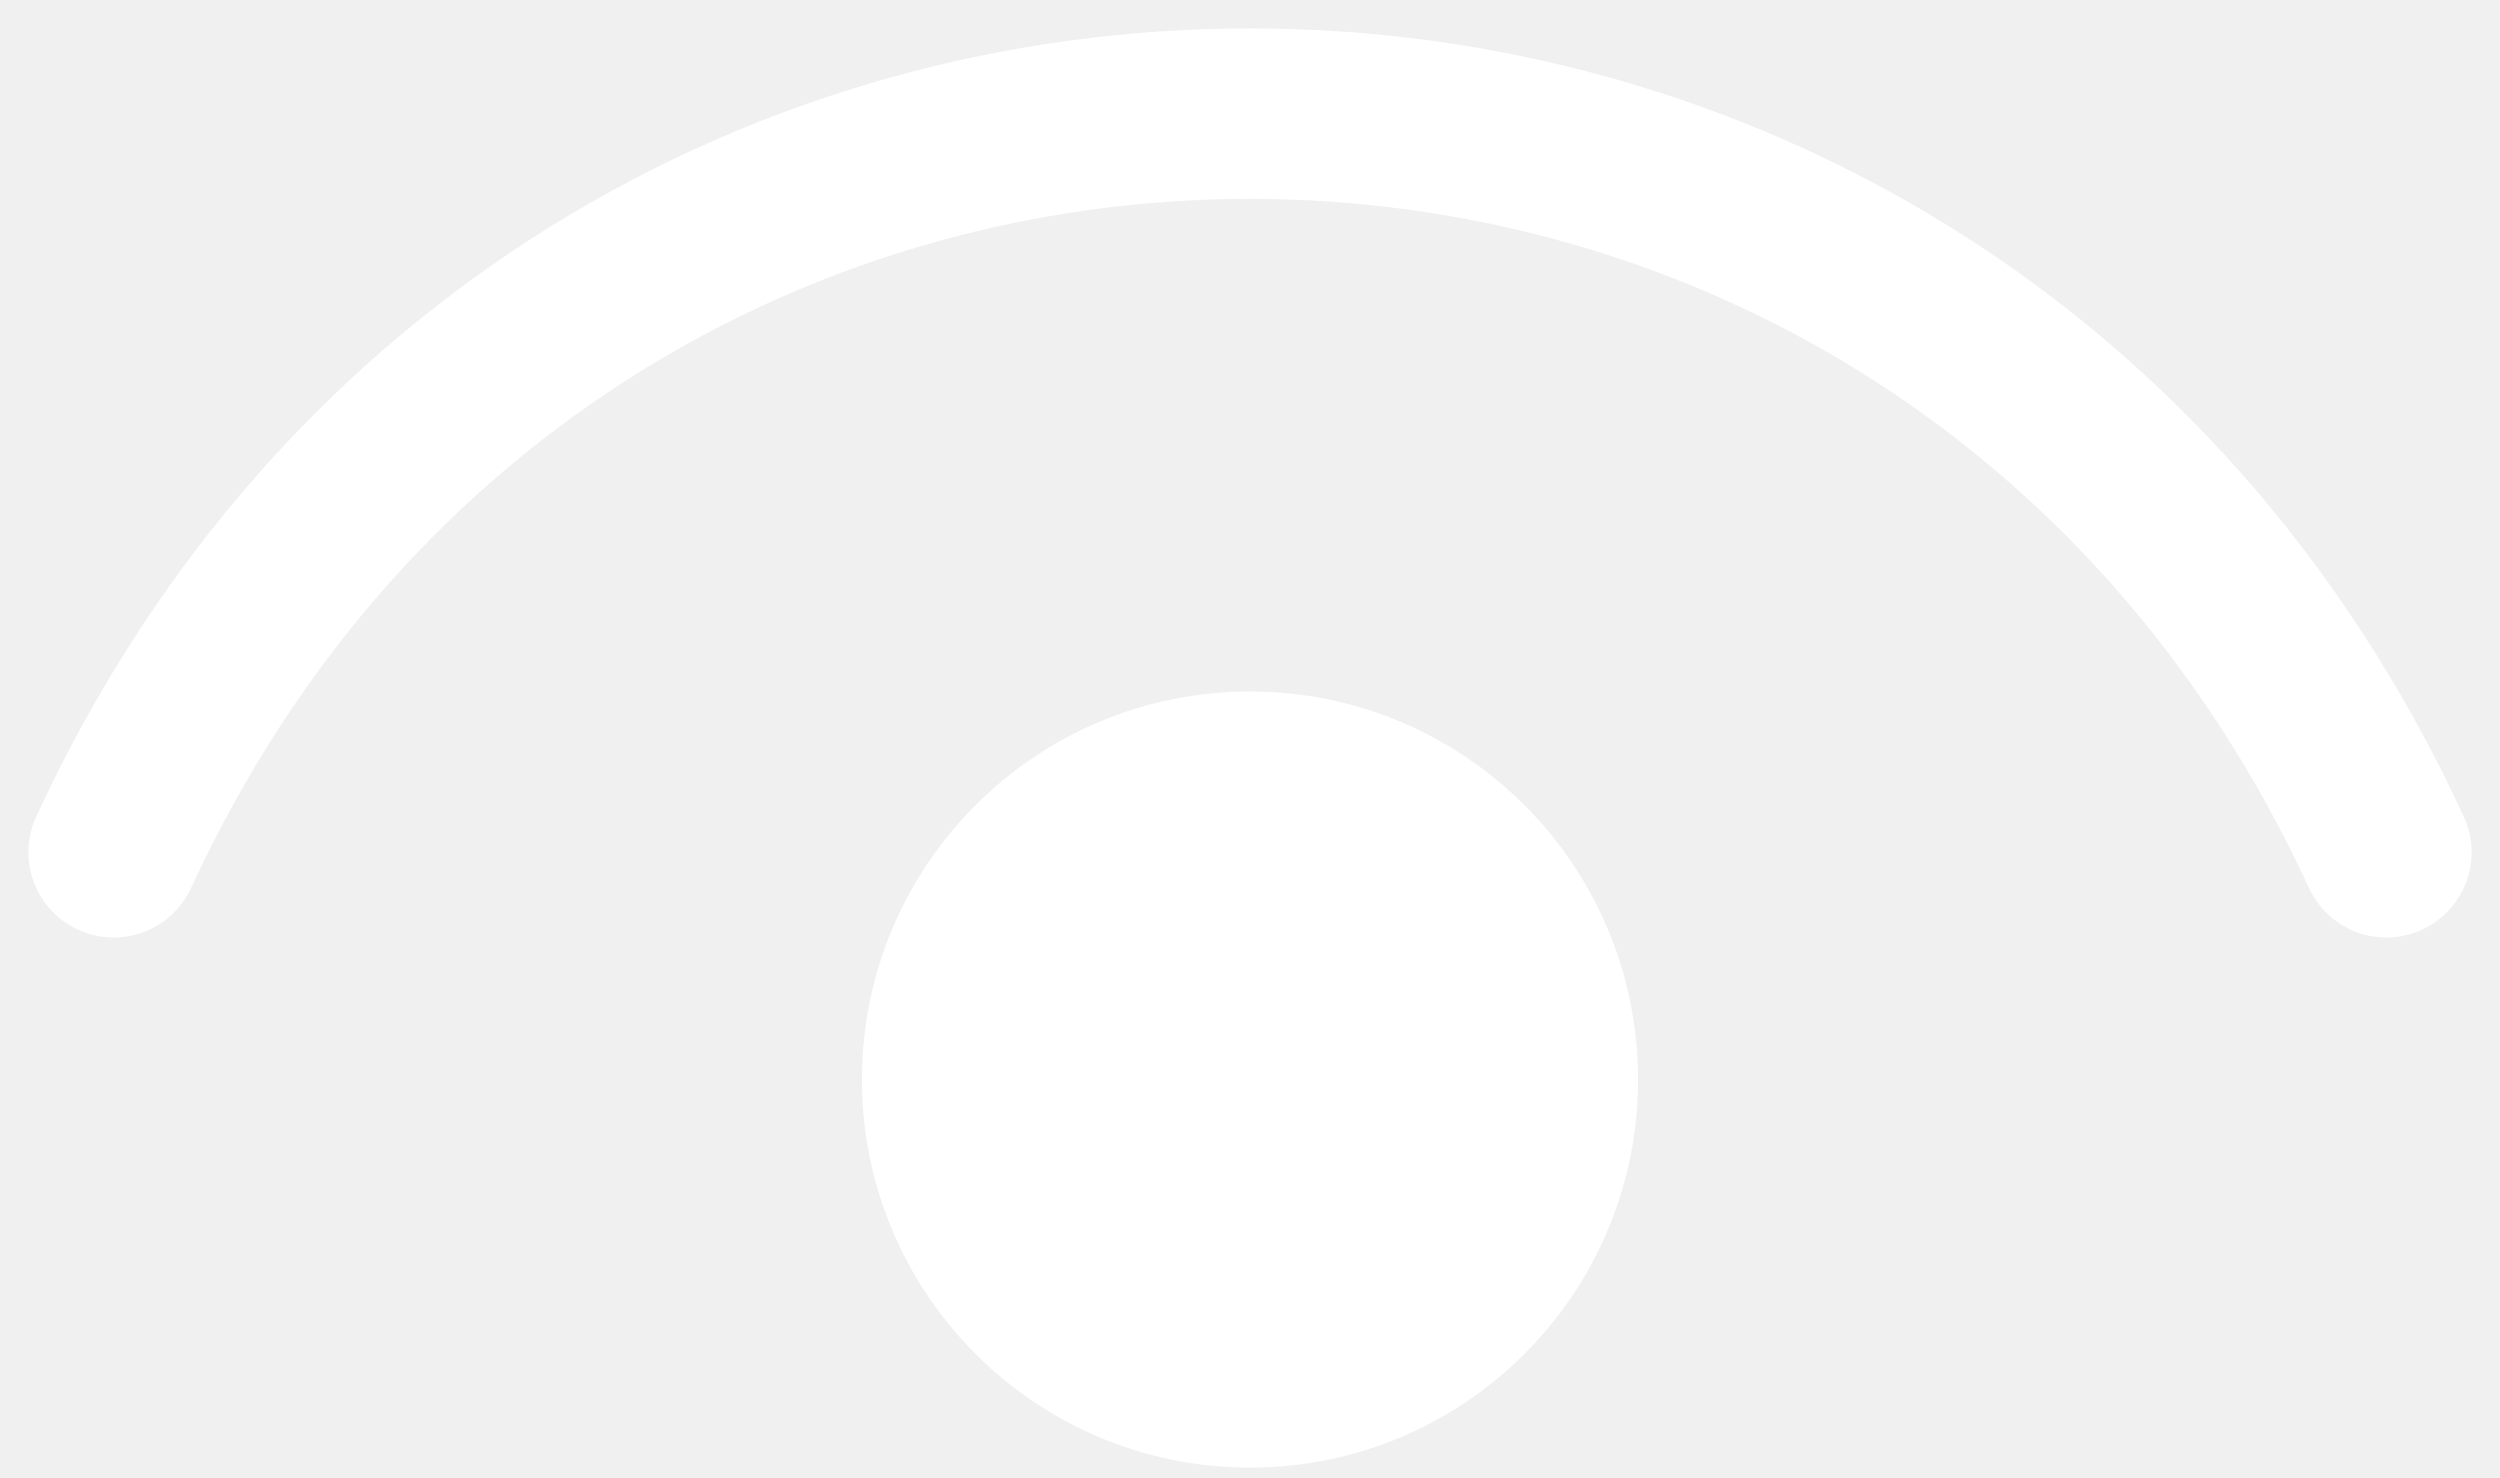
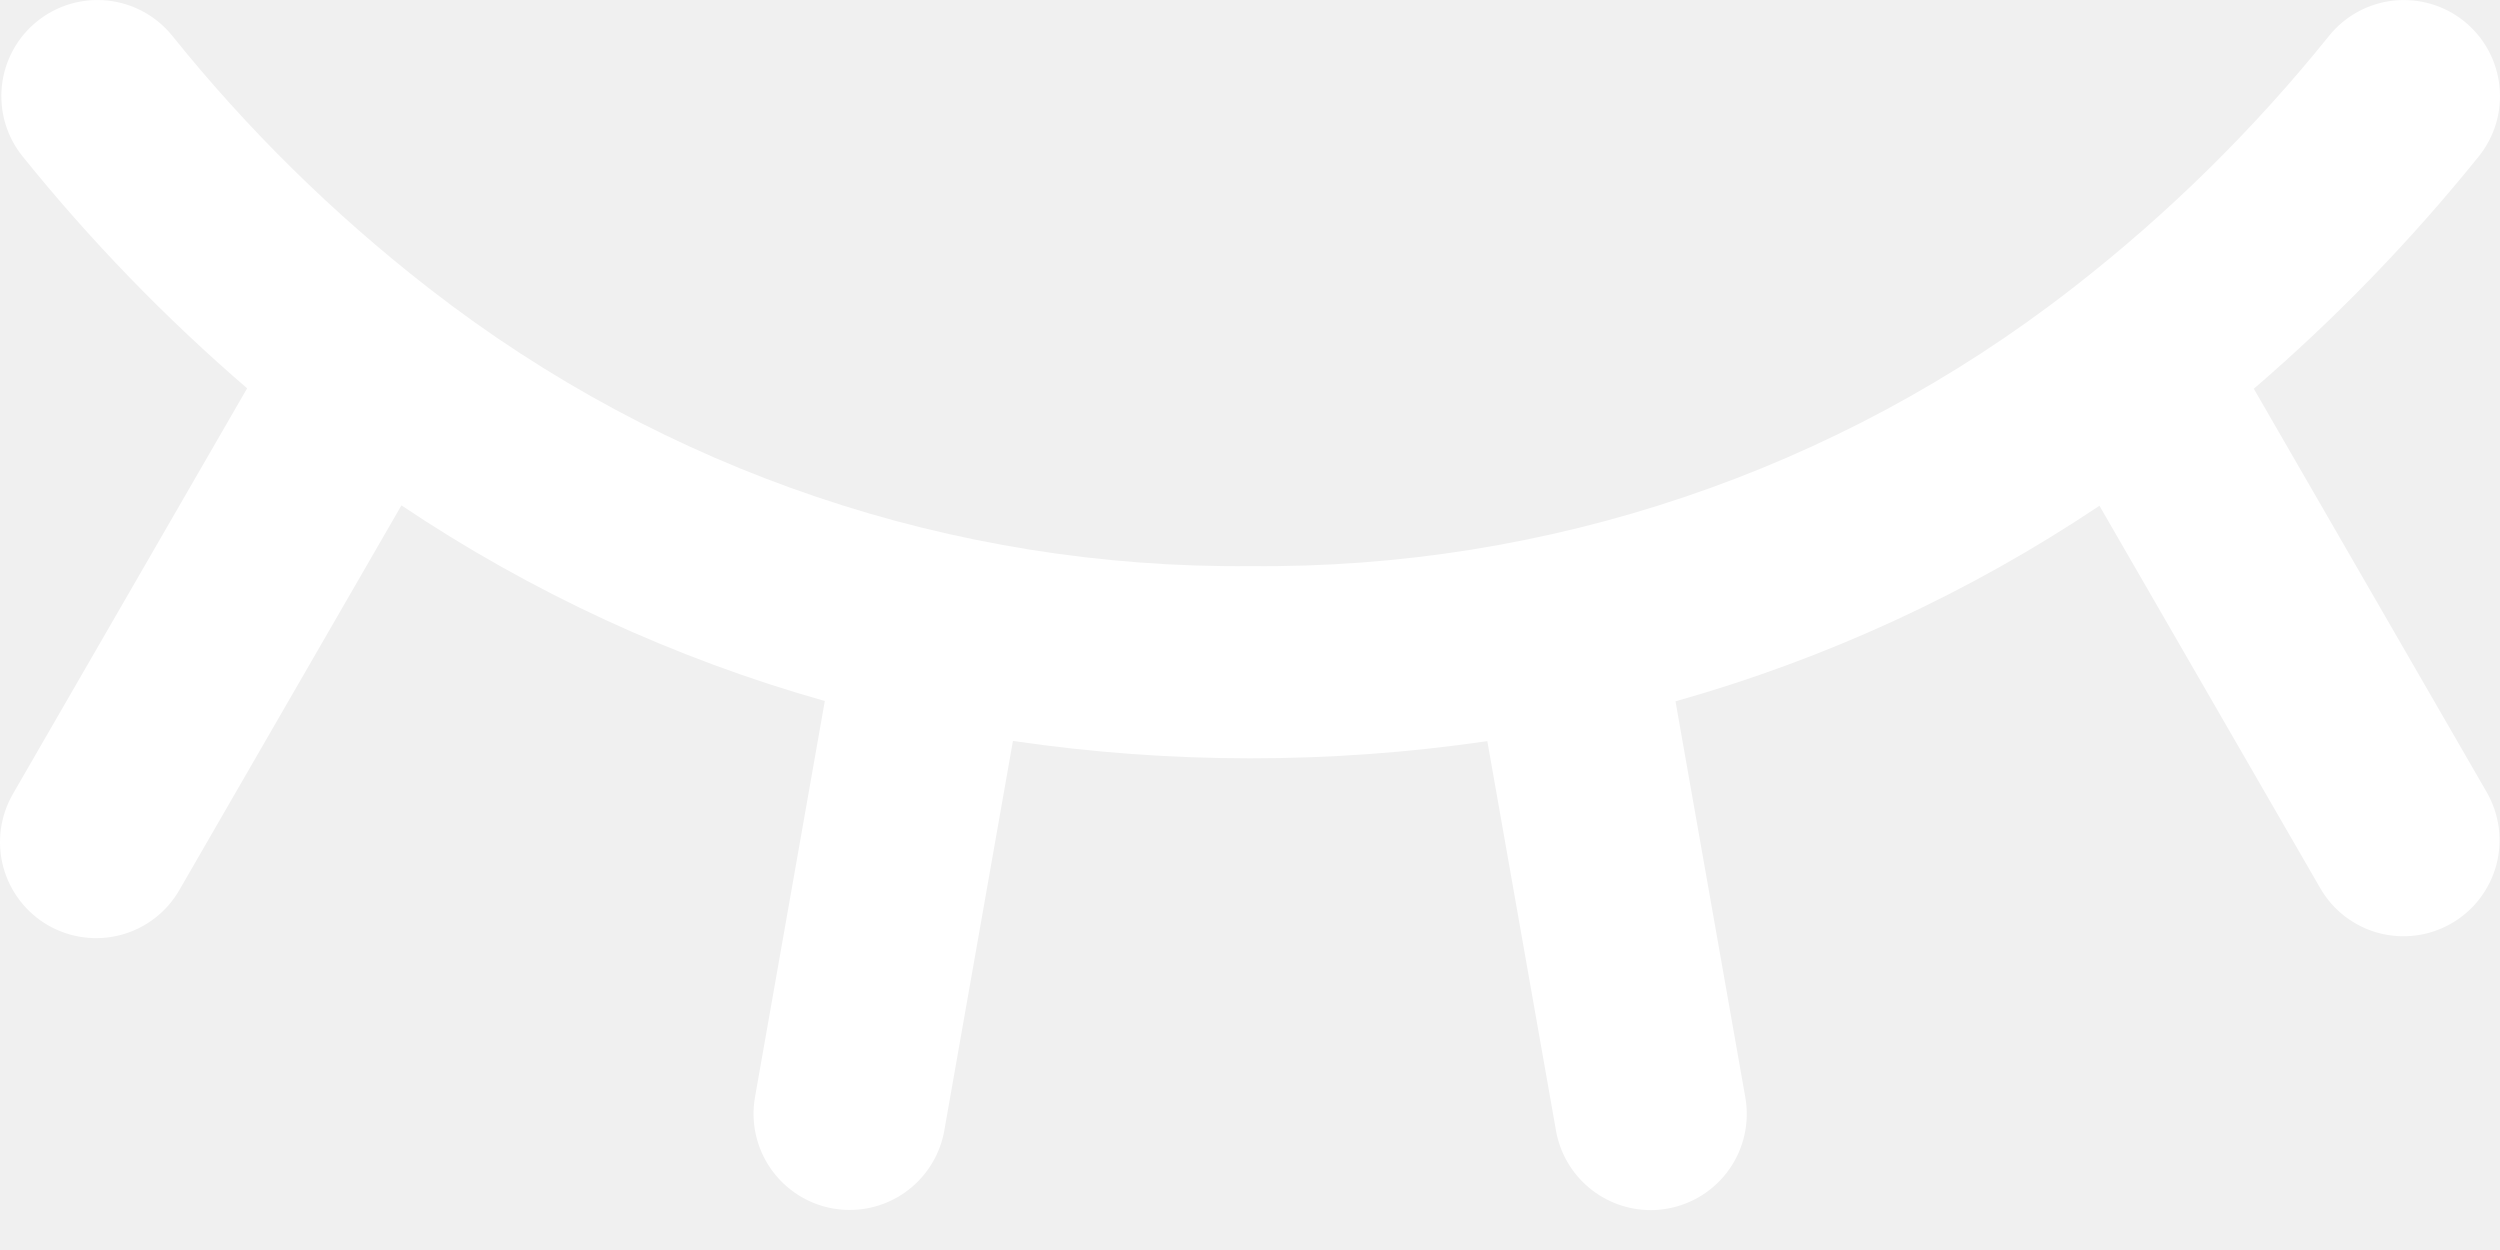
- <svg xmlns="http://www.w3.org/2000/svg" width="44" height="26" viewBox="0 0 44 26" fill="none">
-   <path d="M2 15C10 -2.333 34 -2.333 42 15" stroke="white" stroke-width="3" stroke-linecap="round" stroke-linejoin="round" />
-   <circle cx="22" cy="19" r="5.33" stroke="white" stroke-width="3" stroke-linecap="round" stroke-linejoin="round" fill="white" />
+ <svg xmlns="http://www.w3.org/2000/svg" width="40" height="20" viewBox="0 0 40 20" fill="none">
+   <path d="M39.787 12.674C39.888 12.849 39.953 13.042 39.98 13.242C40.006 13.442 39.993 13.645 39.941 13.841C39.888 14.036 39.798 14.218 39.675 14.379C39.552 14.539 39.399 14.673 39.224 14.774C39.049 14.875 38.856 14.941 38.656 14.967C38.456 14.993 38.252 14.98 38.057 14.928C37.862 14.876 37.68 14.785 37.519 14.662C37.359 14.54 37.225 14.386 37.124 14.211L33.591 8.092C31.509 9.486 29.22 10.542 26.808 11.221L27.925 17.557C27.996 17.958 27.904 18.372 27.67 18.706C27.436 19.04 27.079 19.267 26.678 19.338C26.589 19.354 26.499 19.362 26.409 19.362C26.048 19.361 25.698 19.233 25.422 19.001C25.145 18.769 24.959 18.447 24.896 18.091L23.797 11.858C21.281 12.226 18.724 12.225 16.207 11.855L15.109 18.088C15.046 18.444 14.86 18.766 14.583 18.999C14.307 19.231 13.957 19.359 13.596 19.359C13.506 19.359 13.416 19.351 13.327 19.336C12.926 19.265 12.569 19.037 12.335 18.703C12.101 18.369 12.009 17.956 12.08 17.554L13.197 11.216C10.789 10.536 8.502 9.48 6.423 8.086L2.869 14.242C2.768 14.417 2.634 14.57 2.474 14.693C2.313 14.816 2.131 14.906 1.936 14.958C1.74 15.01 1.537 15.024 1.337 14.997C1.137 14.971 0.944 14.905 0.769 14.805C0.594 14.704 0.441 14.569 0.318 14.409C0.195 14.249 0.105 14.066 0.052 13.871C0 13.676 -0.013 13.472 0.013 13.272C0.04 13.072 0.105 12.879 0.206 12.704L3.954 6.213C2.647 5.088 1.445 3.847 0.363 2.504C0.106 2.187 -0.013 1.781 0.03 1.375C0.073 0.97 0.275 0.598 0.593 0.342C0.91 0.085 1.316 -0.034 1.721 0.009C2.127 0.052 2.499 0.254 2.755 0.571C3.956 2.066 5.326 3.415 6.838 4.593C6.851 4.602 6.862 4.611 6.873 4.62C10.626 7.54 15.256 9.104 20.011 9.058C24.765 9.104 29.394 7.54 33.146 4.622C33.156 4.614 33.166 4.606 33.176 4.599C34.691 3.42 36.064 2.068 37.267 0.571C37.523 0.254 37.895 0.052 38.3 0.009C38.706 -0.033 39.112 0.086 39.429 0.342C39.746 0.599 39.948 0.97 39.991 1.375C40.035 1.781 39.915 2.187 39.659 2.504C38.575 3.849 37.371 5.093 36.061 6.22L39.787 12.674Z" fill="white" />
</svg>
